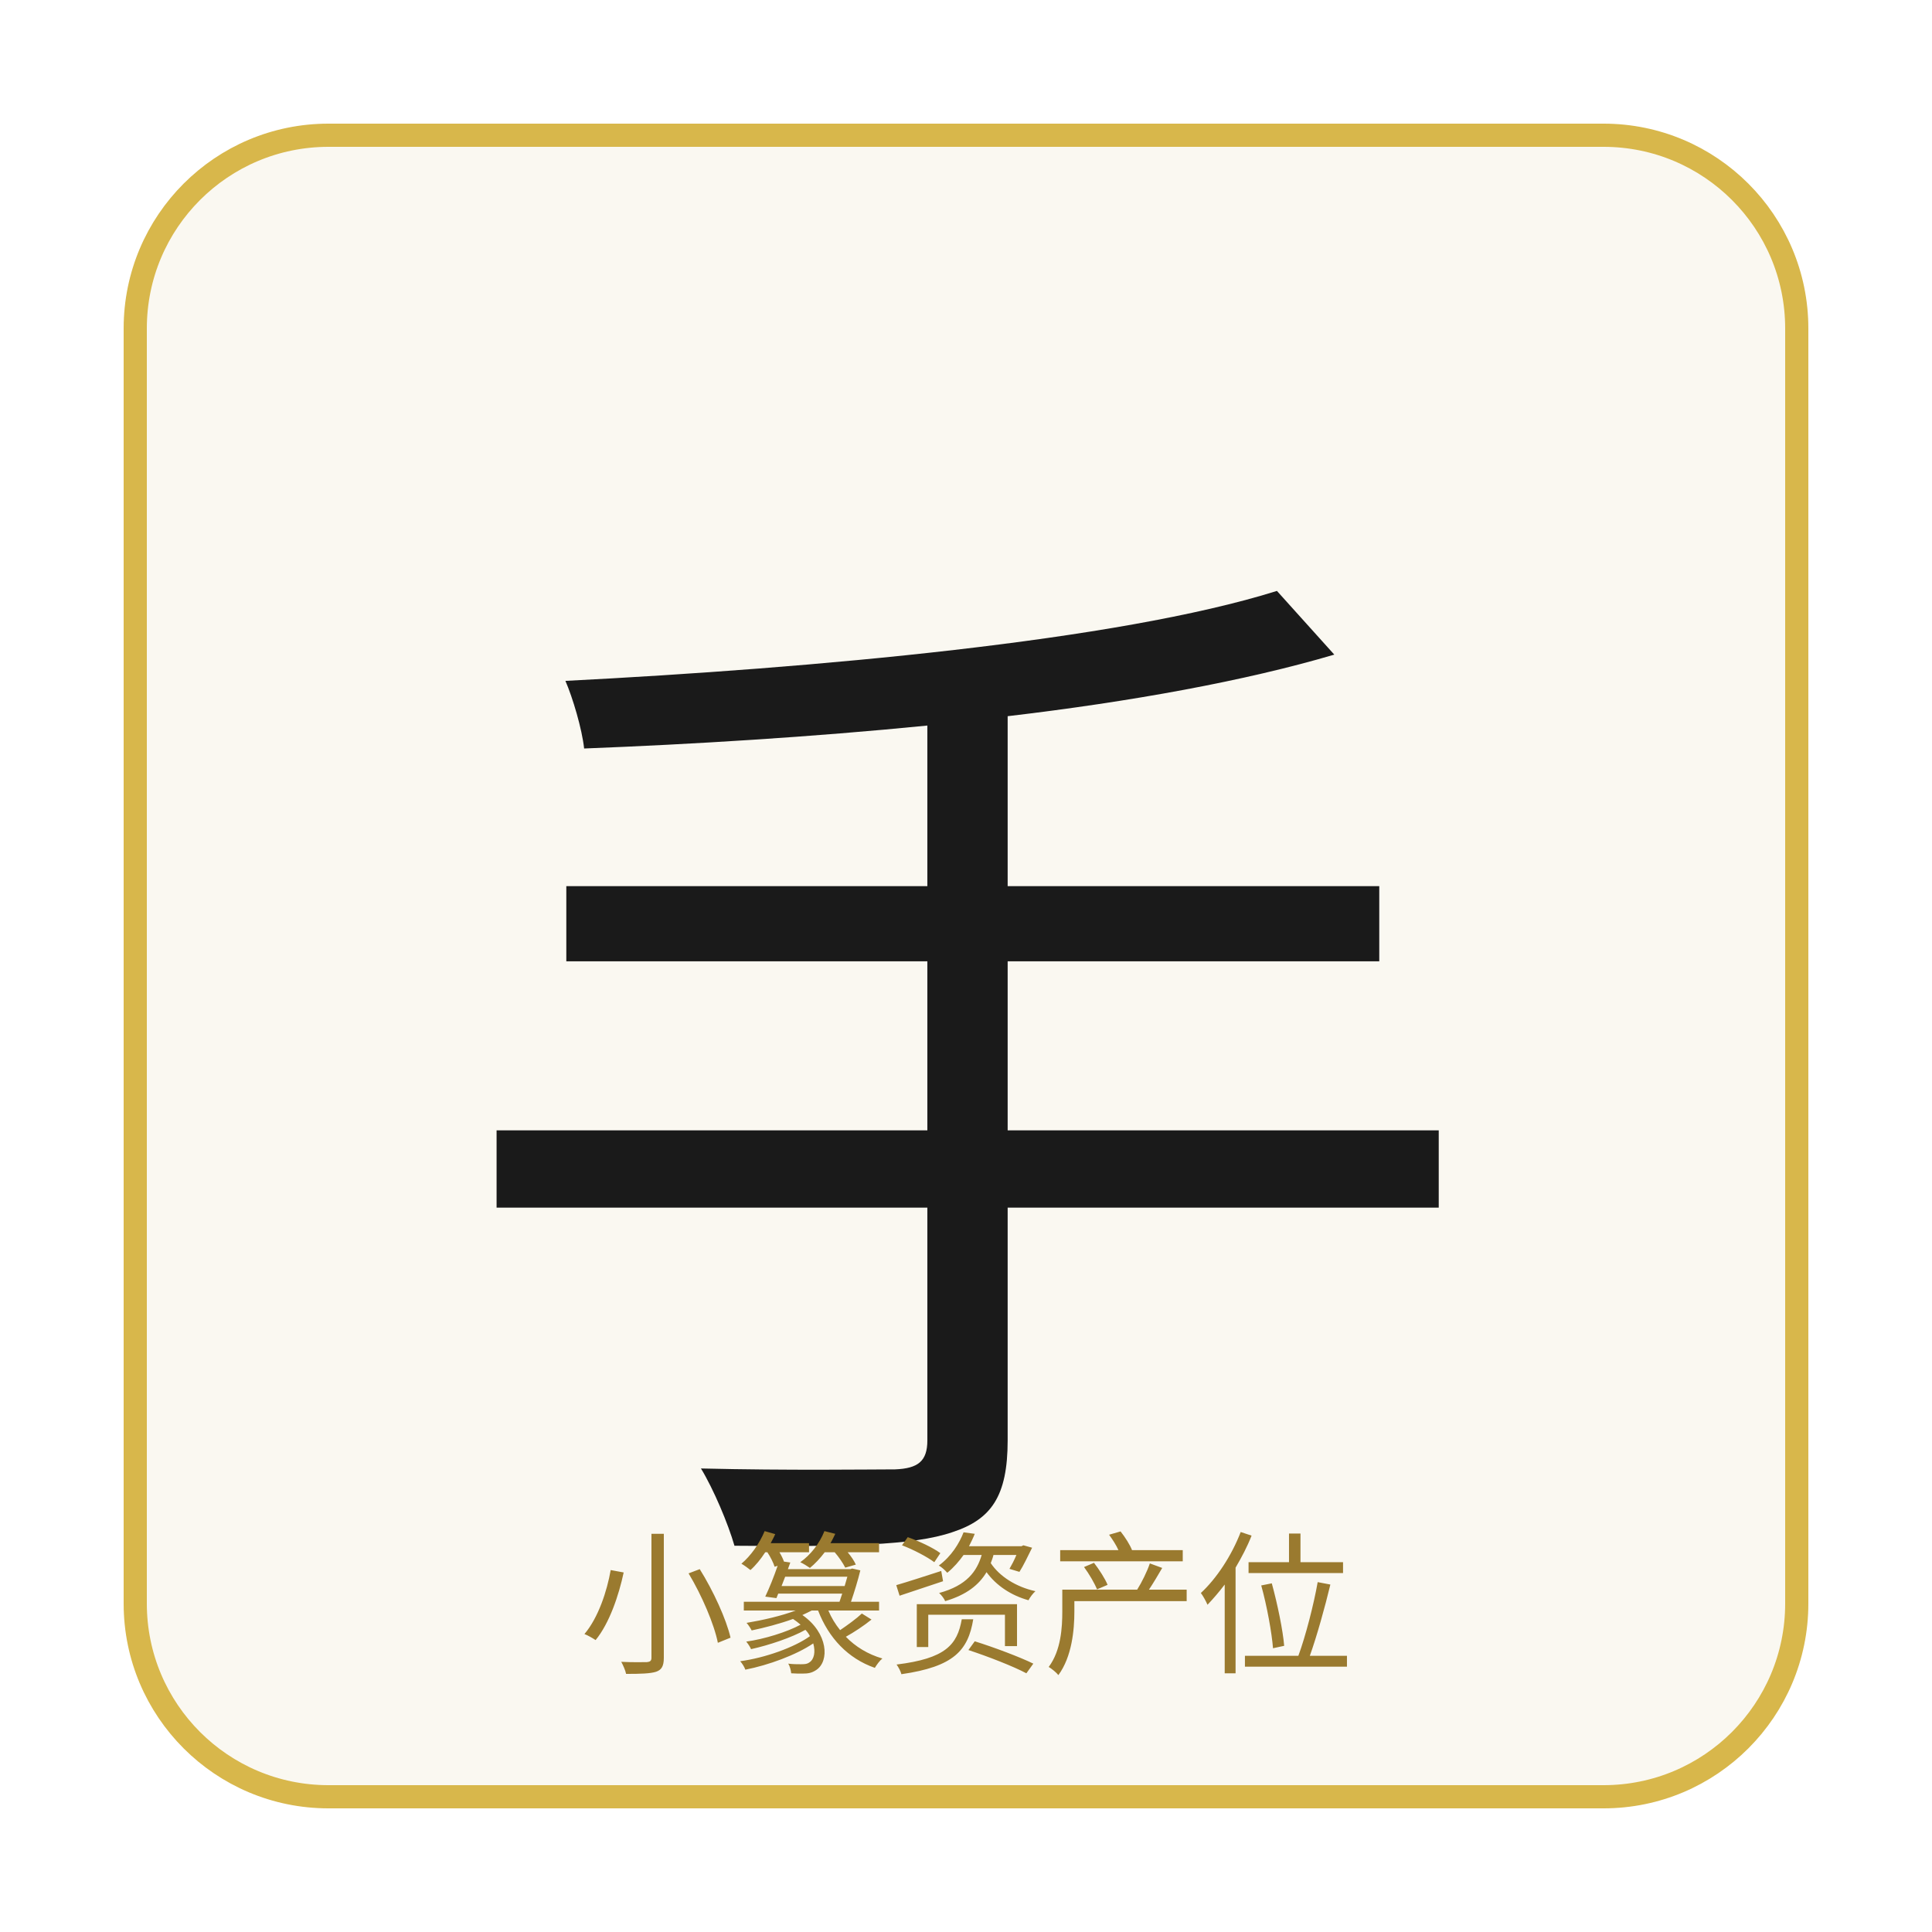
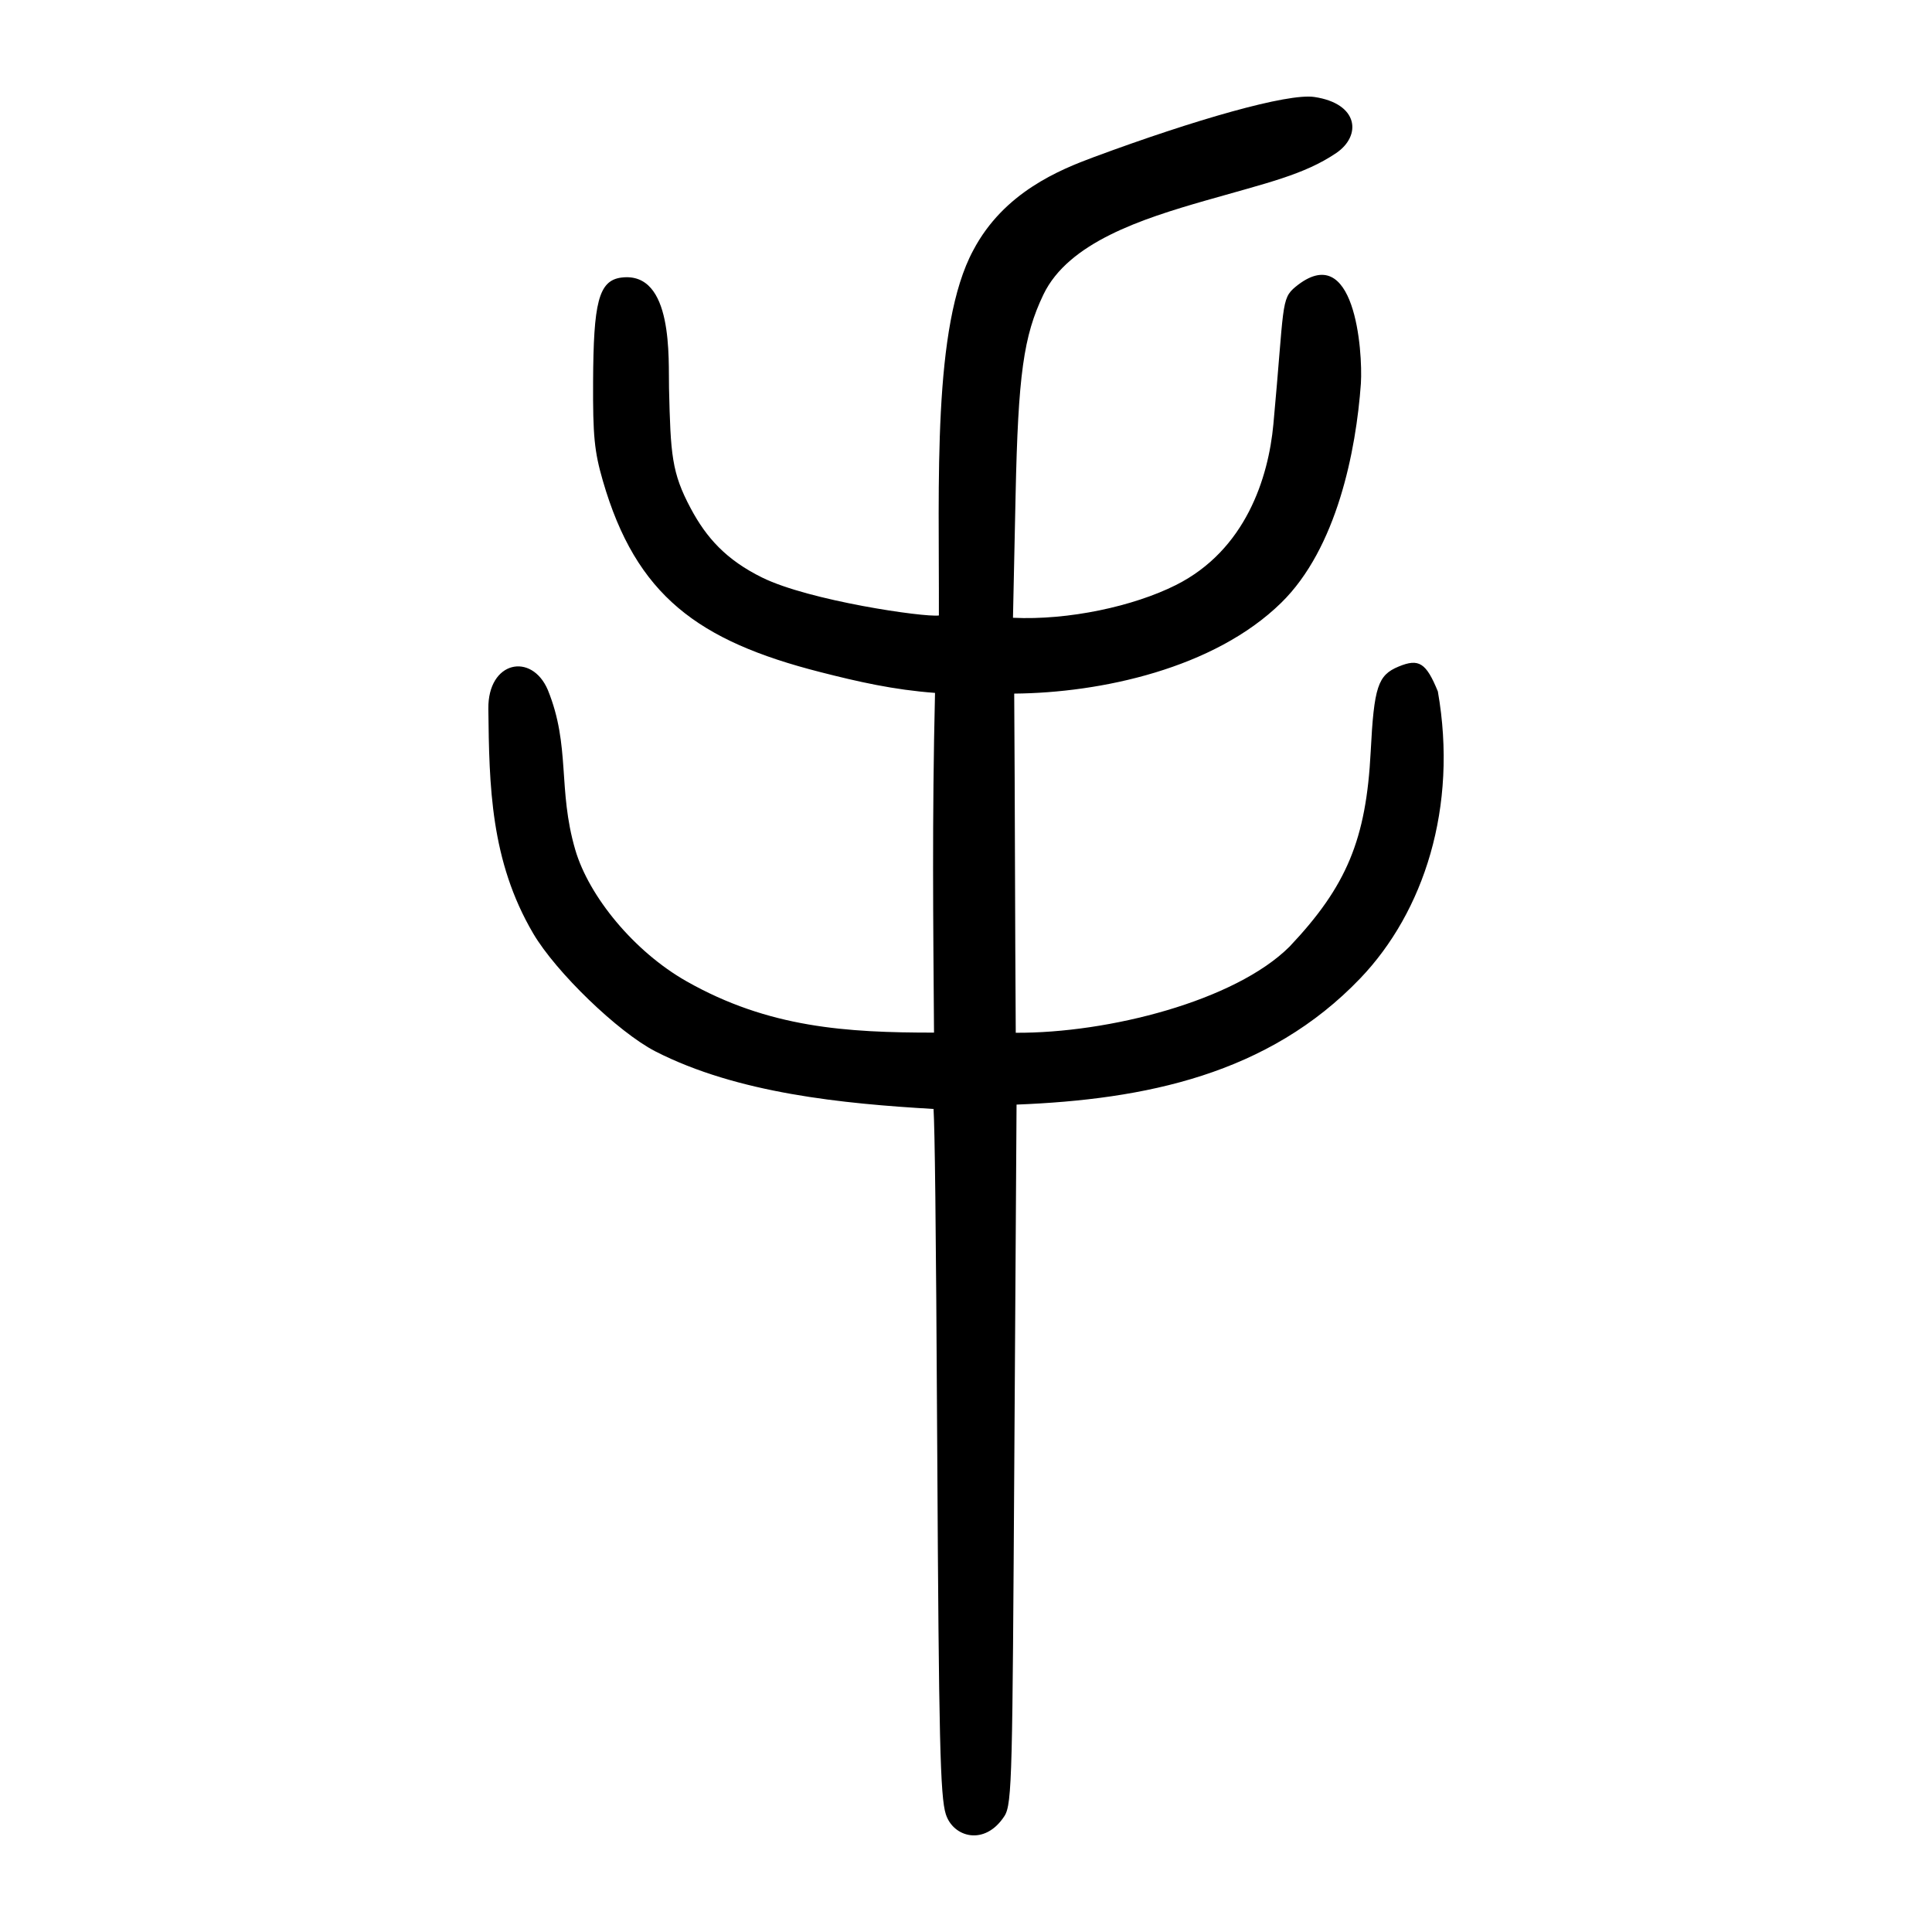
- <svg xmlns="http://www.w3.org/2000/svg" viewBox="0 0 100 100">
-   <rect x="7" y="7" width="86" height="86" rx="10" fill="#faf7f0" stroke="#d4af37" stroke-width="1.2" opacity="0.9" />
-   <text x="50" y="57" text-anchor="middle" dominant-baseline="middle" fill="#1a1a1a" font-size="54" font-family="STSong, Songti SC, serif">手</text>
-   <text x="50" y="86" text-anchor="middle" fill="#9a7a2f" font-size="8" font-family="PingFang SC, sans-serif">小篆资产位</text>
+ <svg xmlns="http://www.w3.org/2000/svg" viewBox="0 0 300 300" height="300" width="300" id="svg354" version="1.1">
+   <defs id="defs358" />
+   <path id="path364" d="m 146.872,281.734 c -0.882,-2.772 -1.088,-11.604 -1.335,-56.172 -0.211,-38.004 -0.388,-50.06 -0.576,-53.362 -14.085,-0.822 -30.431,-2.411 -43.22,-8.955 -5.802,-3.008 -15.421,-12.298 -18.947,-18.3 -6.633,-11.288 -6.832,-22.91 -6.964,-34.888 -0.082,-7.439 6.729,-8.79 9.234,-2.929 3.554,8.729 1.505,15.385 4.261,24.818 2.121,7.257 9.141,15.812 17.265,20.421 12.77,7.245 24.878,7.978 38.443,7.978 -0.123,-17.471 -0.312,-32.839 0.156,-52.753 -6.436,-0.48 -11.845,-1.708 -17.818,-3.231 -18.998,-4.846 -28.597,-11.88 -33.758,-29.692 -1.322,-4.565 -1.559,-6.978 -1.517,-15.453 0.06,-12.136 0.812,-15.68 4.423,-16.118 8.116,-0.983 7.253,12.779 7.366,17.199 0.248,10.298 0.399,13.084 3.377,18.659 2.425,4.54 5.484,7.971 11.102,10.735 7.292,3.587 25.137,6.191 27.425,5.88 0.067,-20.487 -1.031,-44.896 5.33,-56.692 4.747,-9.028 13.445,-12.522 18.78,-14.503 15.621,-5.789 30.06,-9.931 34.191,-9.317 6.923,1.029 7.336,6.031 3.407,8.698 -5.006,3.397 -10.836,4.663 -20.362,7.404 -9.775,2.812 -21.232,6.468 -25.12,14.591 -3.083,6.441 -3.917,12.427 -4.316,31.192 l -0.404,18.984 c 8.613,0.412 18.722,-1.779 25.303,-5.084 10.832,-5.44 14.365,-16.666 15.132,-24.962 1.711,-18.498 1.129,-19.458 3.441,-21.349 9.192,-7.519 10.456,9.917 10.148,15.005 -0.744,10.467 -3.738,25.599 -12.362,34.051 -10.429,10.22 -28.037,14 -41.471,14.113 0.121,17.432 0.119,35.234 0.24,52.666 14.421,0.08 34.052,-4.955 42.512,-13.373 8.882,-9.392 11.903,-16.653 12.603,-30.288 0.517,-10.069 1.106,-11.866 4.33,-13.202 3.155,-1.307 4.275,-0.598 6.099,3.86 3.156,18.003 -2.199,34.252 -12.037,44.541 -14.303,14.957 -33.467,18.832 -53.383,19.615 l -0.346,54.981 c -0.306,48.641 -0.305,53.603 -1.533,55.493 -3.078,4.738 -7.971,3.269 -9.095,-0.262 z" style="fill:#000000;stroke-width:0.693" />
</svg>
